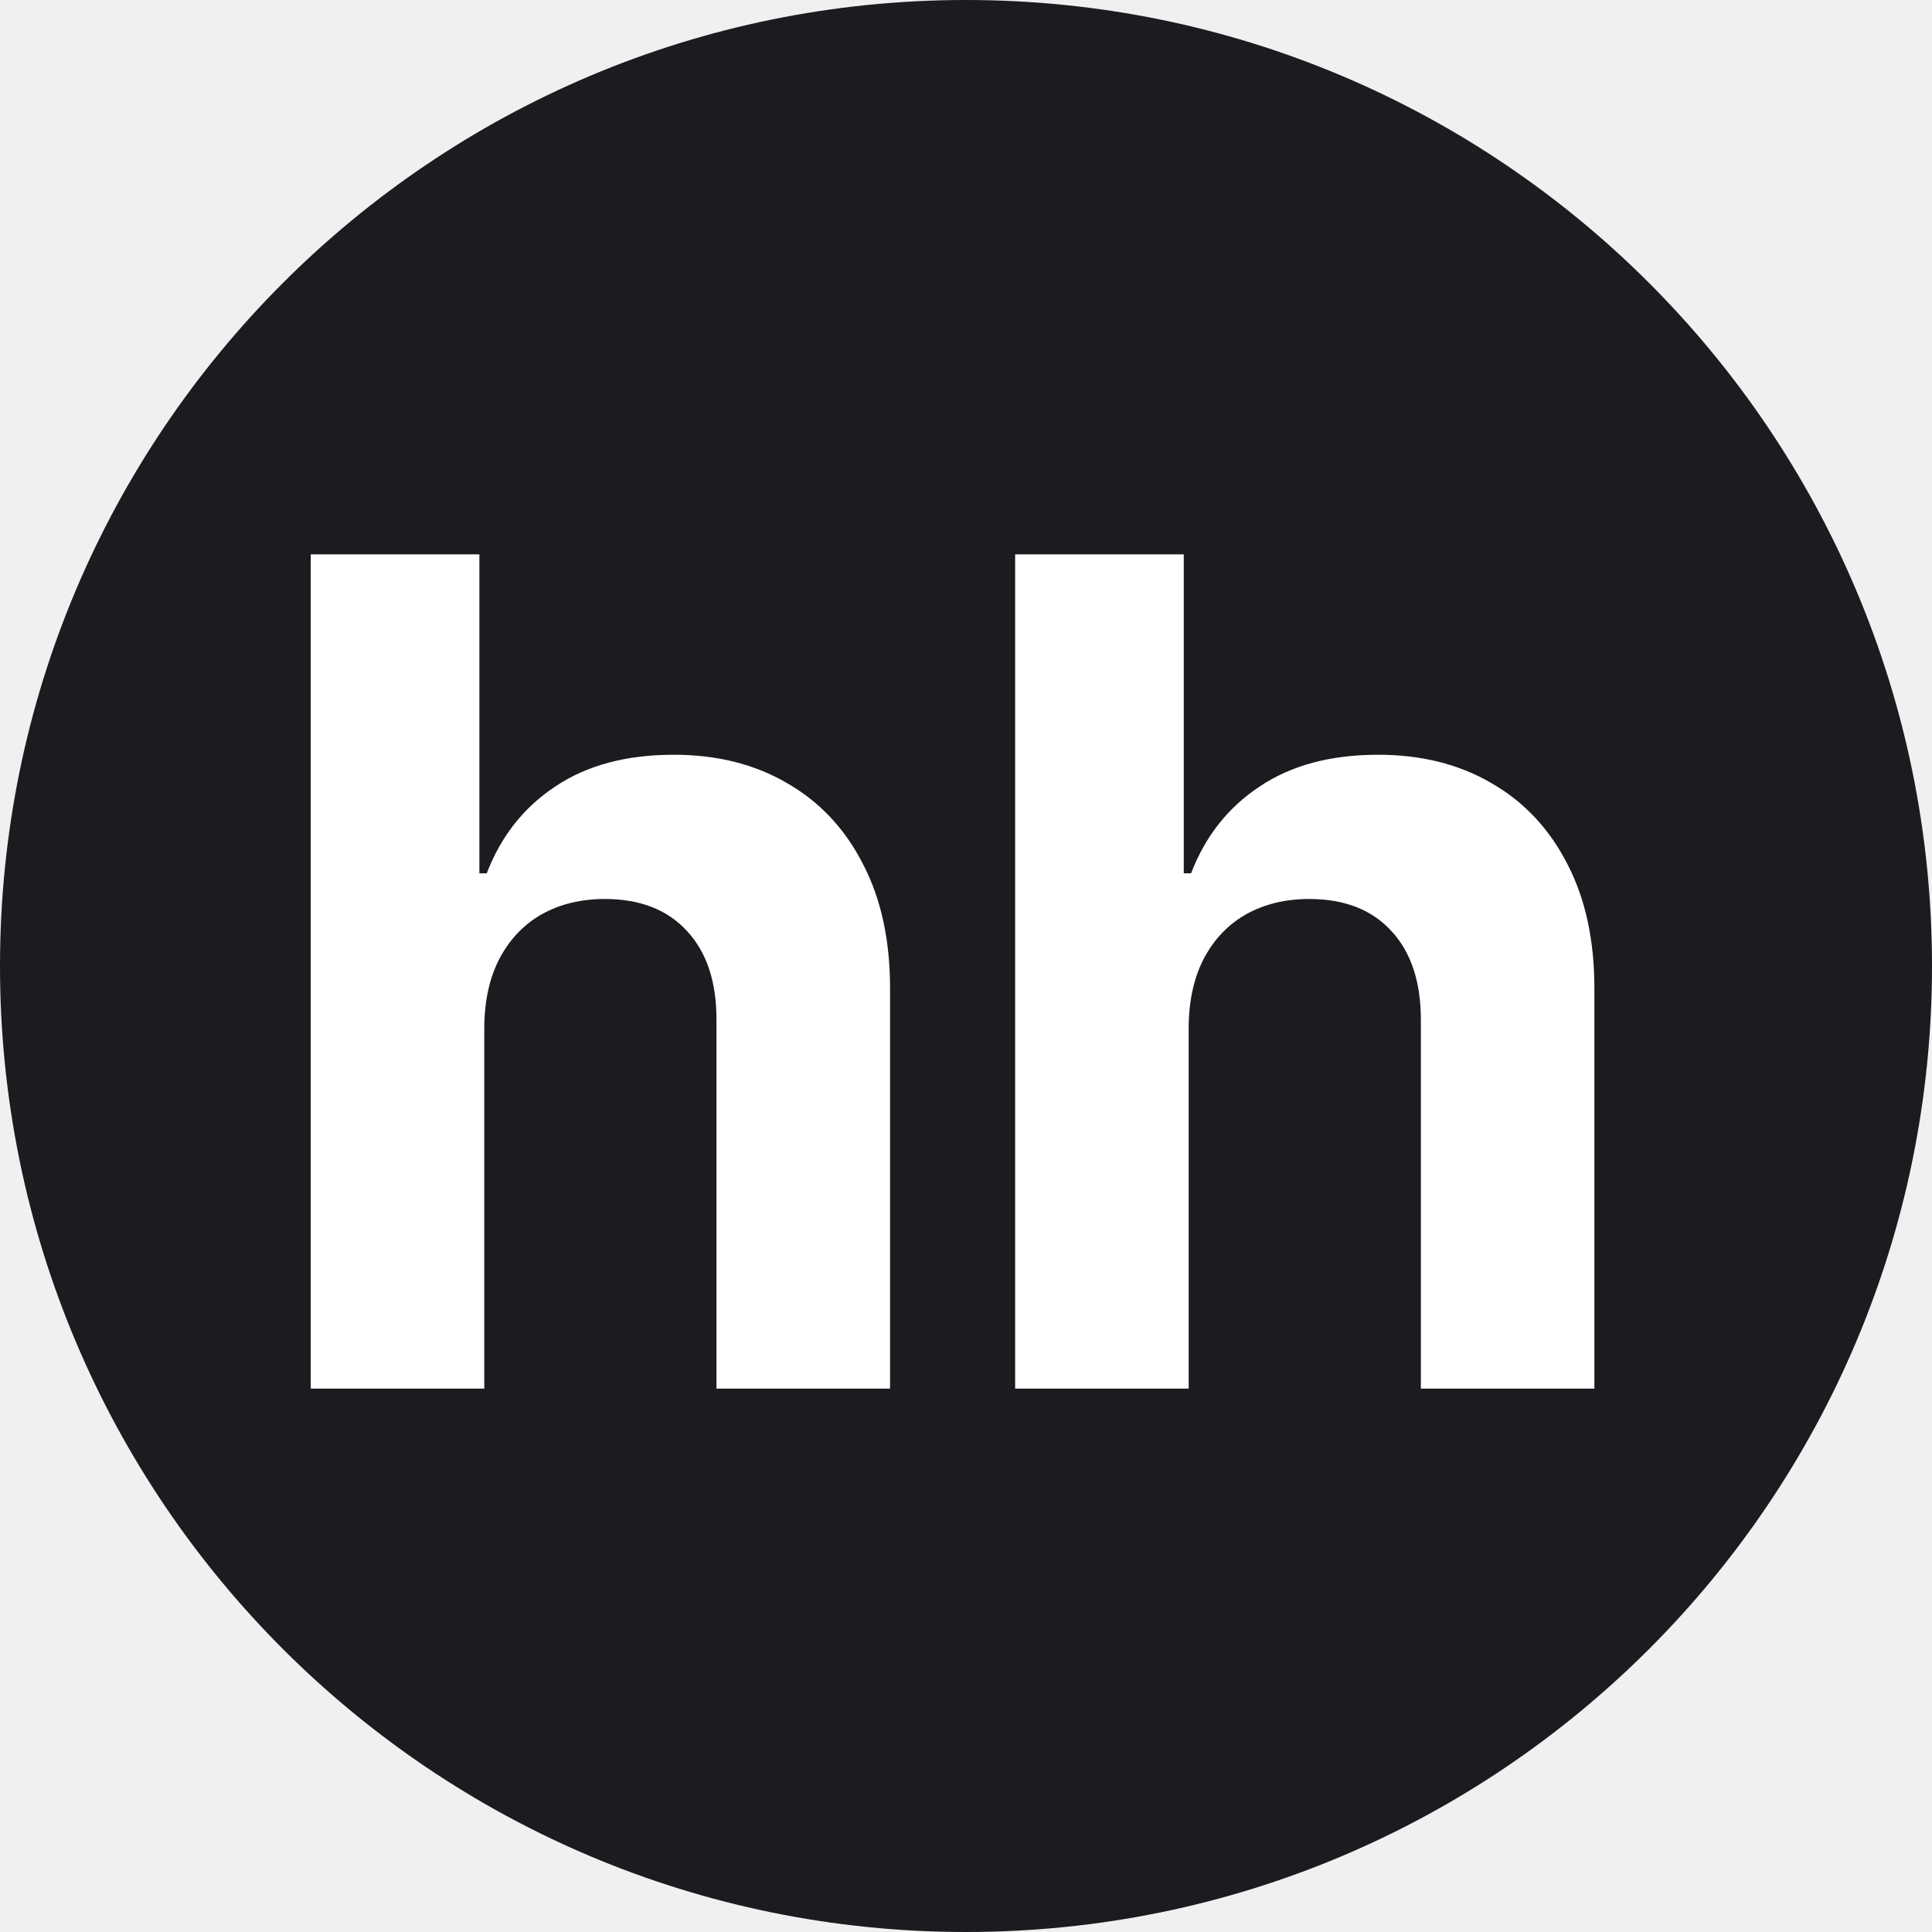
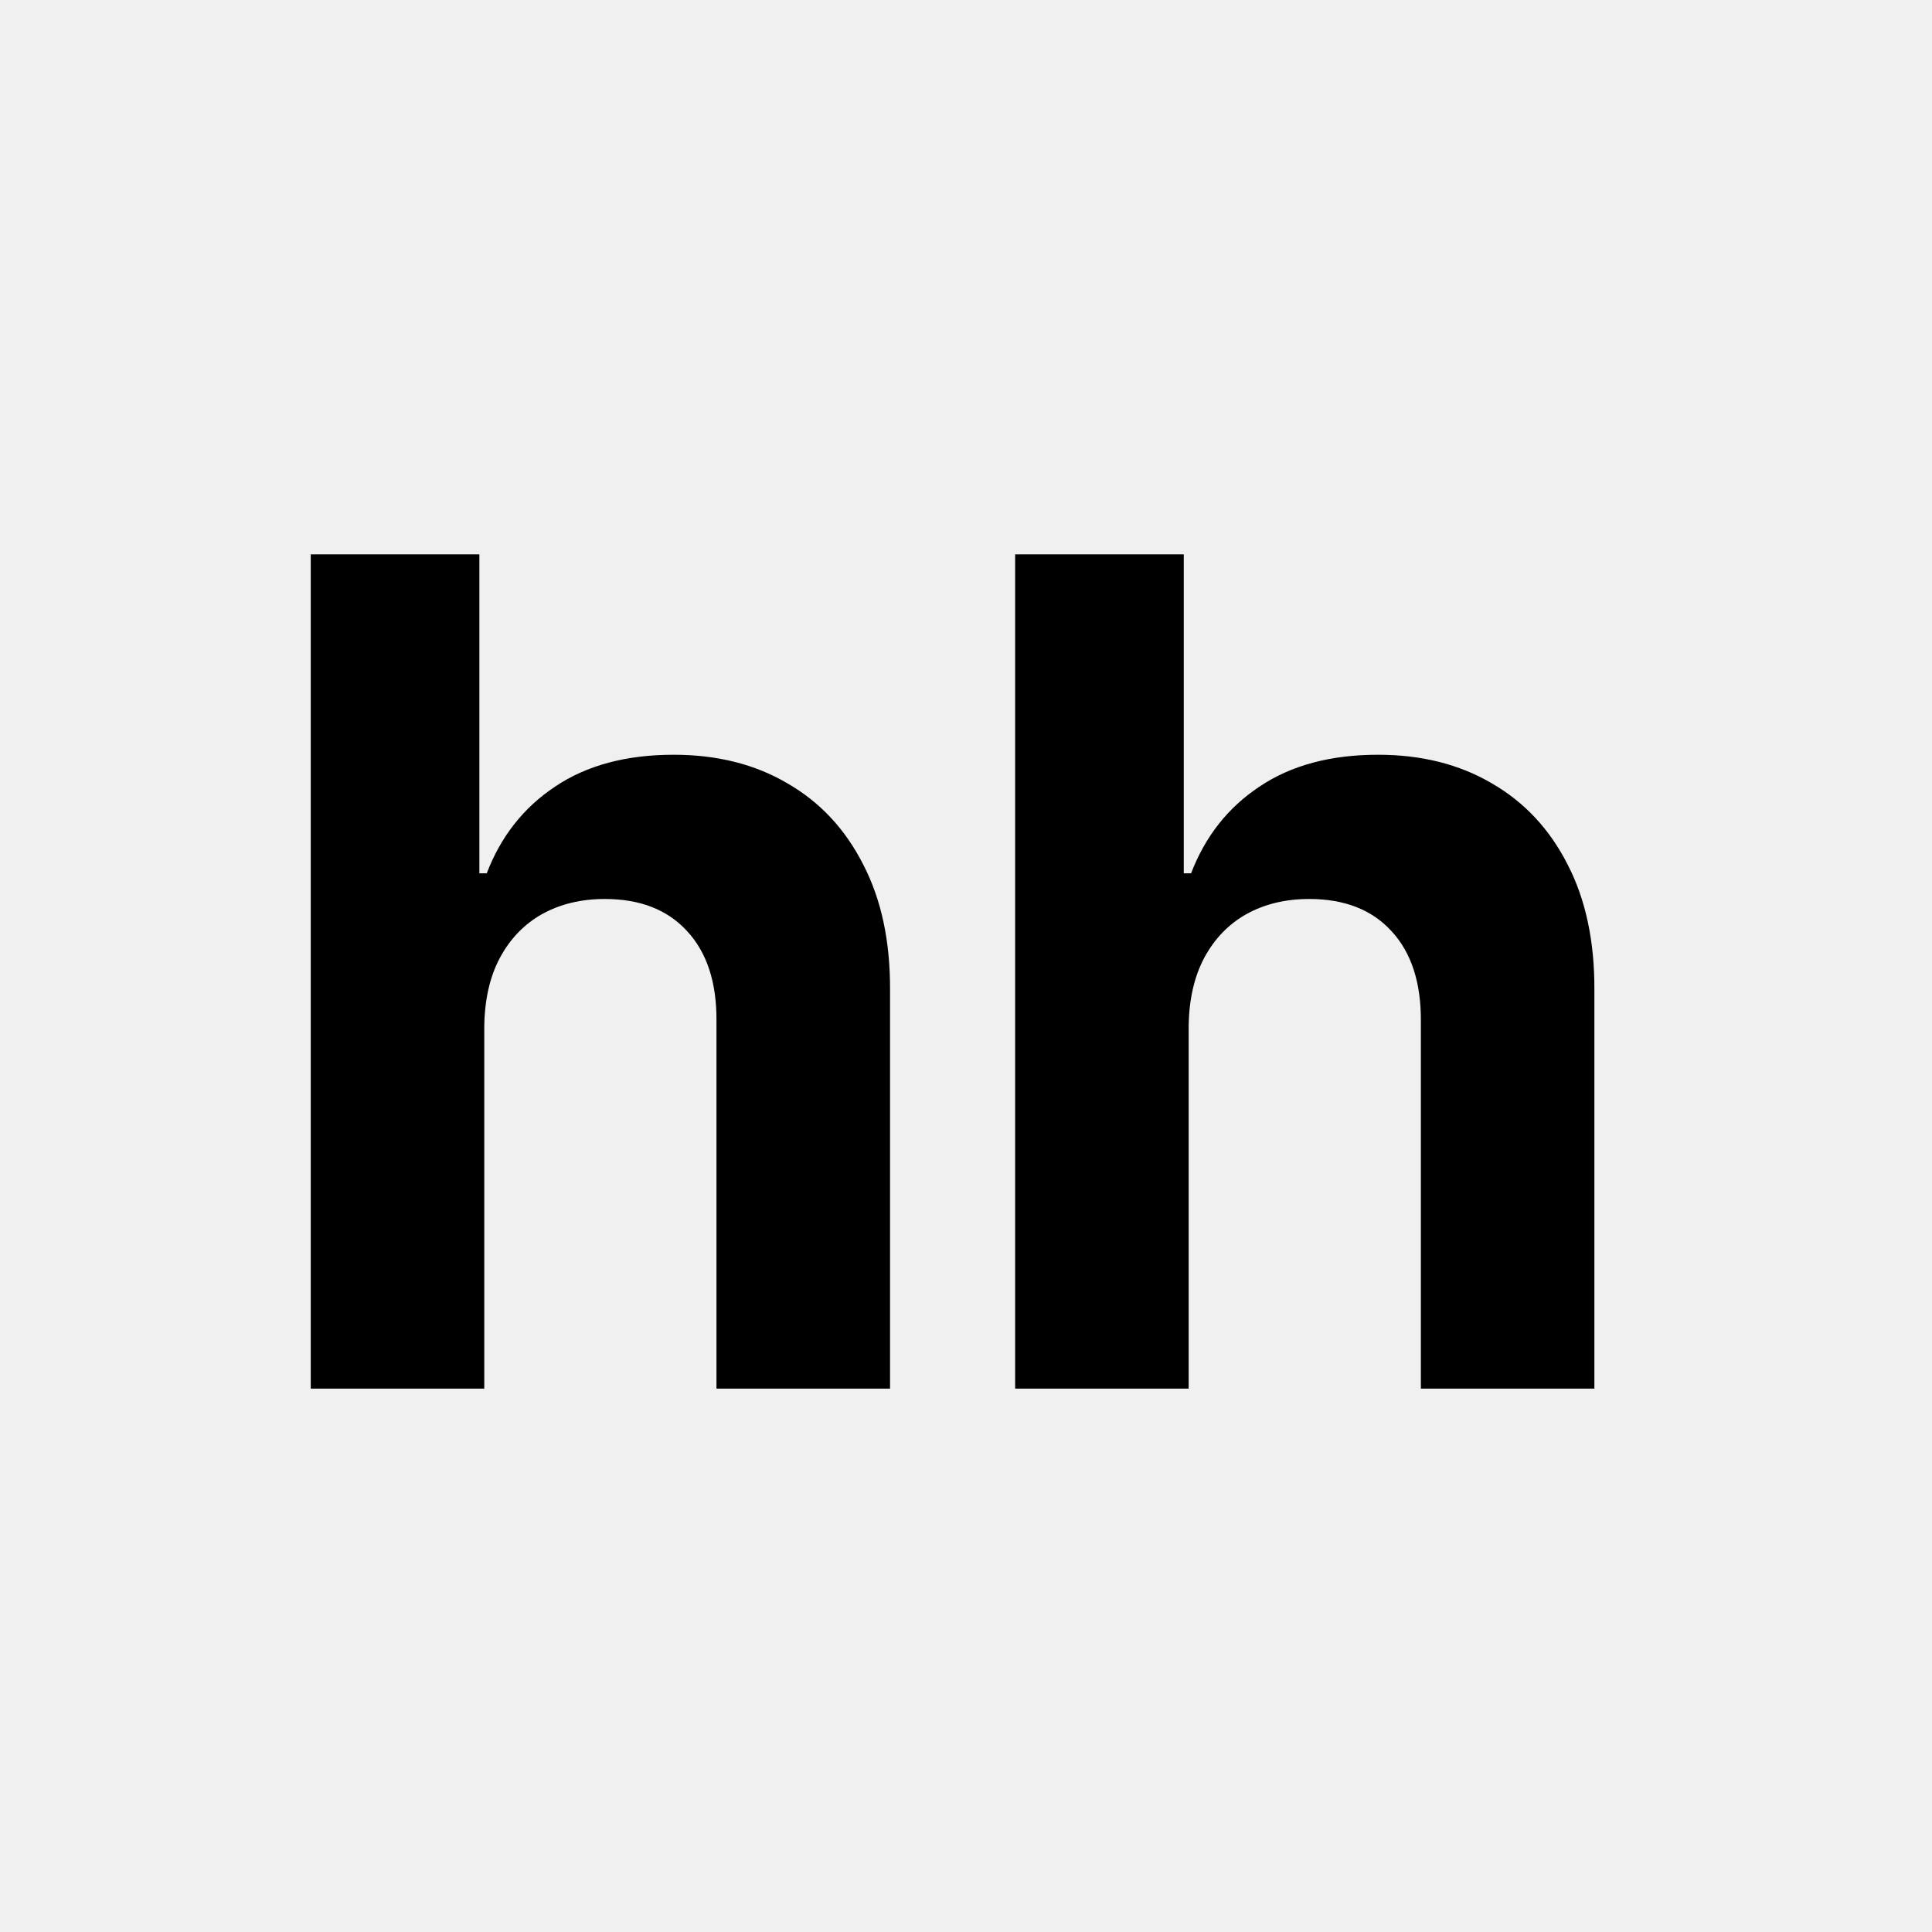
<svg xmlns="http://www.w3.org/2000/svg" width="32" height="32" viewBox="0 0 32 32" fill="none">
-   <rect width="32" height="32" rx="16" fill="#1D1B20" />
-   <path d="M8.021 17.009V23H5.147V9.182H7.94V14.465H8.062C8.296 13.853 8.674 13.374 9.195 13.028C9.717 12.677 10.372 12.501 11.159 12.501C11.878 12.501 12.506 12.659 13.041 12.974C13.581 13.284 13.999 13.732 14.296 14.316C14.598 14.897 14.746 15.592 14.742 16.401V23H11.867V16.914C11.872 16.275 11.71 15.778 11.381 15.423C11.057 15.068 10.603 14.89 10.018 14.89C9.627 14.89 9.281 14.973 8.979 15.14C8.683 15.306 8.449 15.549 8.278 15.868C8.111 16.183 8.026 16.563 8.021 17.009ZM19.688 17.009V23H16.814V9.182H19.607V14.465H19.728C19.962 13.853 20.34 13.374 20.862 13.028C21.384 12.677 22.038 12.501 22.825 12.501C23.545 12.501 24.172 12.659 24.708 12.974C25.247 13.284 25.666 13.732 25.963 14.316C26.264 14.897 26.412 15.592 26.408 16.401V23H23.534V16.914C23.538 16.275 23.376 15.778 23.048 15.423C22.724 15.068 22.27 14.89 21.685 14.89C21.294 14.89 20.947 14.973 20.646 15.14C20.349 15.306 20.115 15.549 19.944 15.868C19.778 16.183 19.692 16.563 19.688 17.009Z" fill="white" />
+   <rect width="32" height="32" rx="16" fill="transparent" />
+   <path d="M8.021 17.009V23H5.147V9.182H7.94V14.465H8.062C8.296 13.853 8.674 13.374 9.195 13.028C9.717 12.677 10.372 12.501 11.159 12.501C11.878 12.501 12.506 12.659 13.041 12.974C13.581 13.284 13.999 13.732 14.296 14.316C14.598 14.897 14.746 15.592 14.742 16.401V23H11.867V16.914C11.872 16.275 11.71 15.778 11.381 15.423C11.057 15.068 10.603 14.89 10.018 14.89C9.627 14.89 9.281 14.973 8.979 15.14C8.683 15.306 8.449 15.549 8.278 15.868C8.111 16.183 8.026 16.563 8.021 17.009ZM19.688 17.009V23H16.814V9.182H19.607V14.465H19.728C19.962 13.853 20.34 13.374 20.862 13.028C21.384 12.677 22.038 12.501 22.825 12.501C23.545 12.501 24.172 12.659 24.708 12.974C25.247 13.284 25.666 13.732 25.963 14.316C26.264 14.897 26.412 15.592 26.408 16.401V23H23.534V16.914C23.538 16.275 23.376 15.778 23.048 15.423C22.724 15.068 22.27 14.89 21.685 14.89C21.294 14.89 20.947 14.973 20.646 15.14C20.349 15.306 20.115 15.549 19.944 15.868C19.778 16.183 19.692 16.563 19.688 17.009Z" fill="currentColor" />
</svg>
